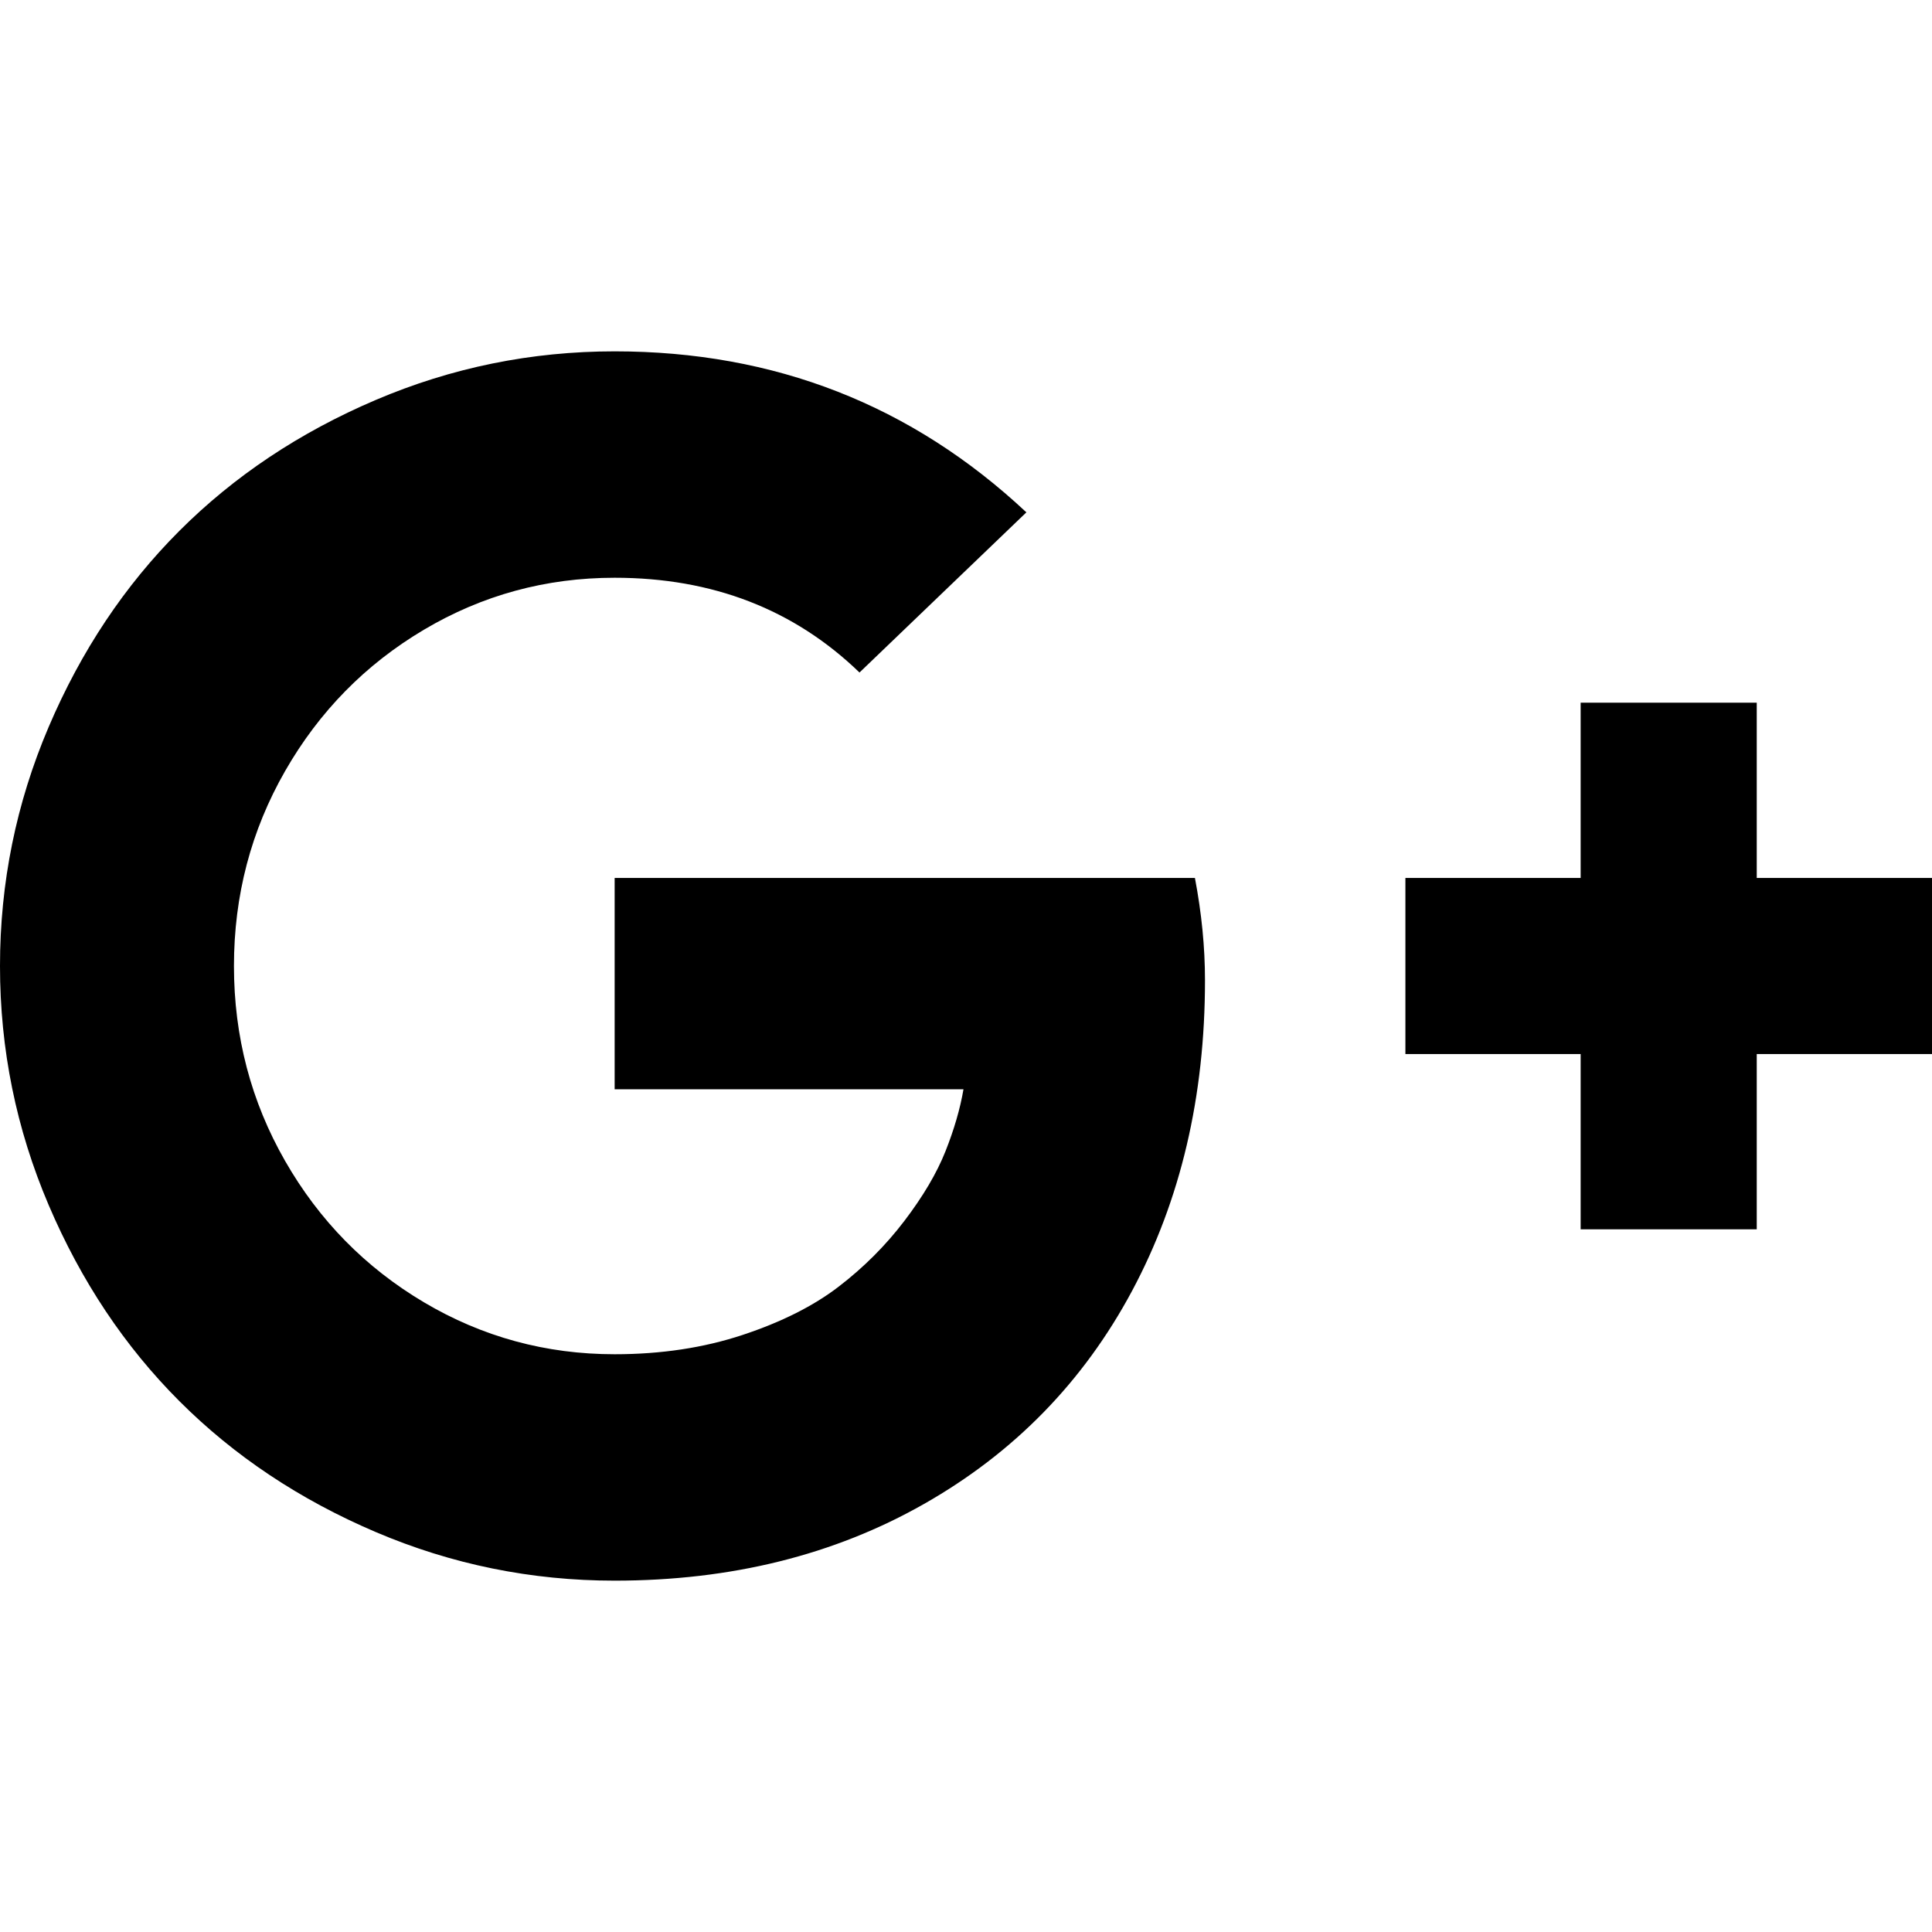
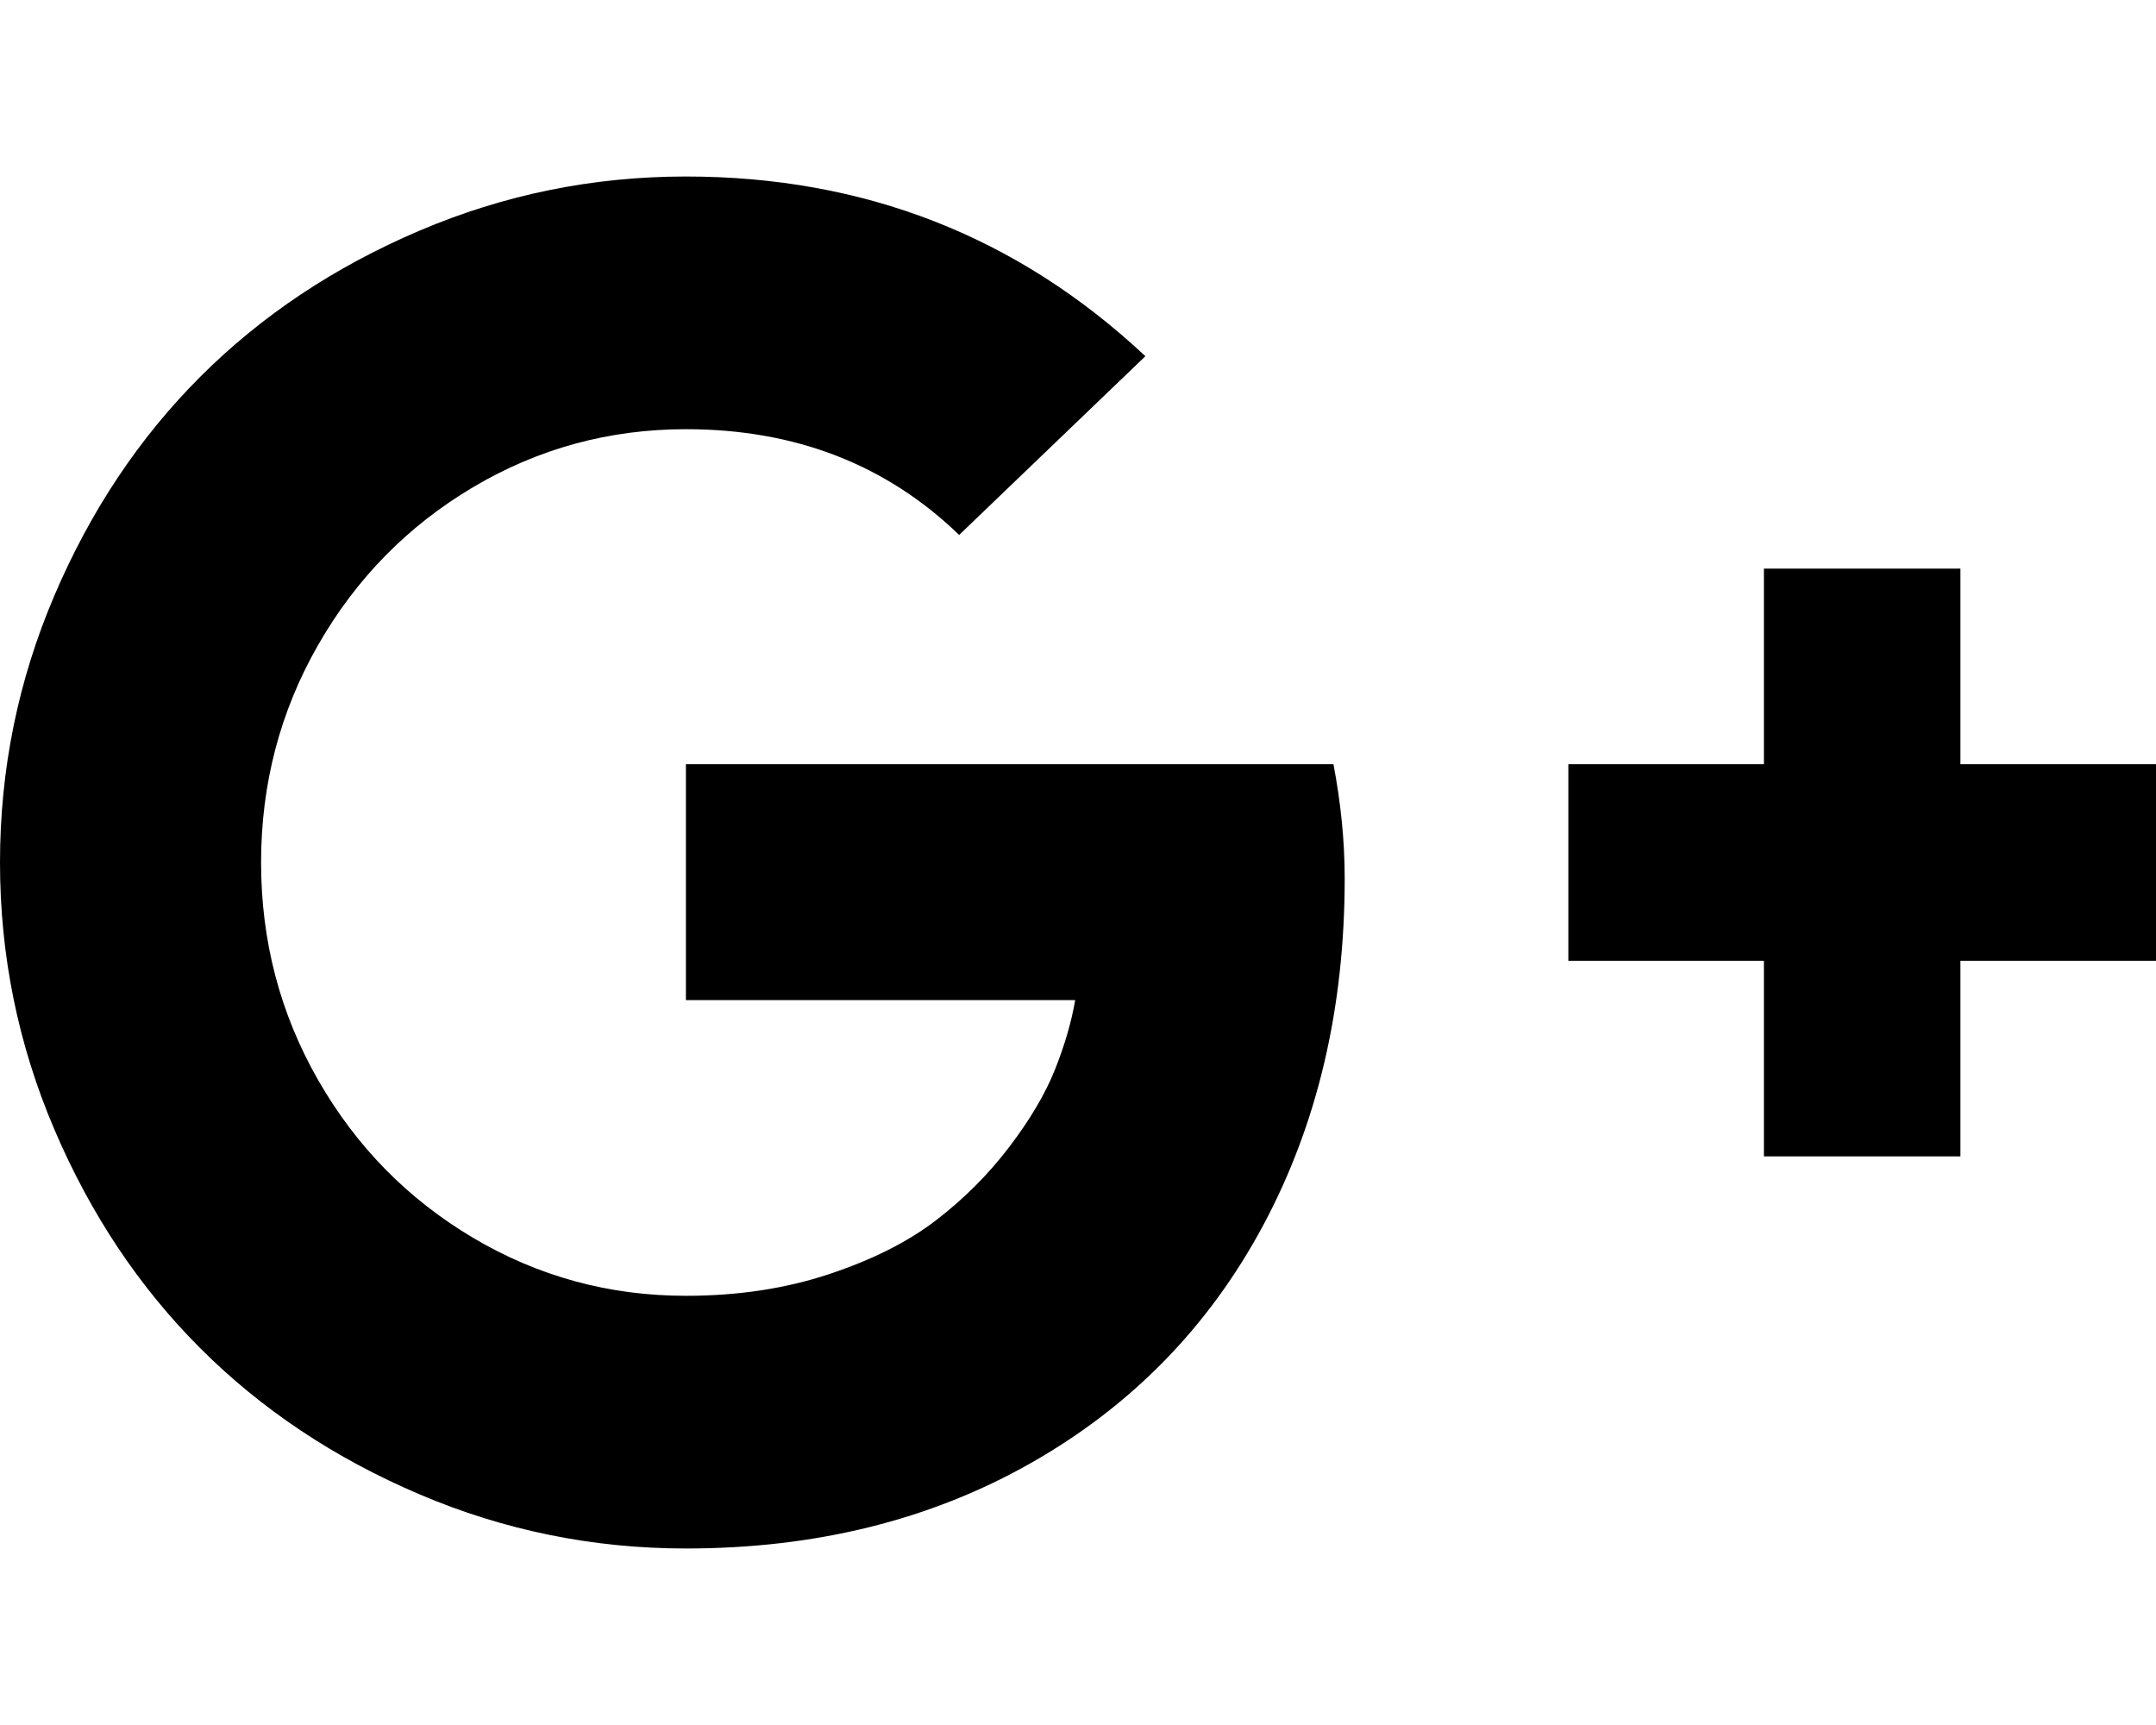
- <svg class="svg-icon svg-icon-google" viewBox="0 0 2304 1792" width="16" height="16">
+ <svg class="svg-icon w-[1.25em]" viewBox="0 0 2304 1792" width="20" height="16">
  <path d="M1437 913q0 208-87 370.5t-248 254-369 91.5q-149 0-285-58t-234-156-156-234-58-285 58-285 156-234 234-156 285-58q286 0 491 192l-199 191q-117-113-292-113-123 0-227.5 62t-165.5 168.5-61 232.5 61 232.5 165.5 168.5 227.5 62q83 0 152.5-23t114.5-57.5 78.5-78.5 49-83 21.5-74h-416v-252h692q12 63 12 122zm867-122v210h-209v209h-210v-209h-209v-210h209v-209h210v209h209z" />
</svg>
